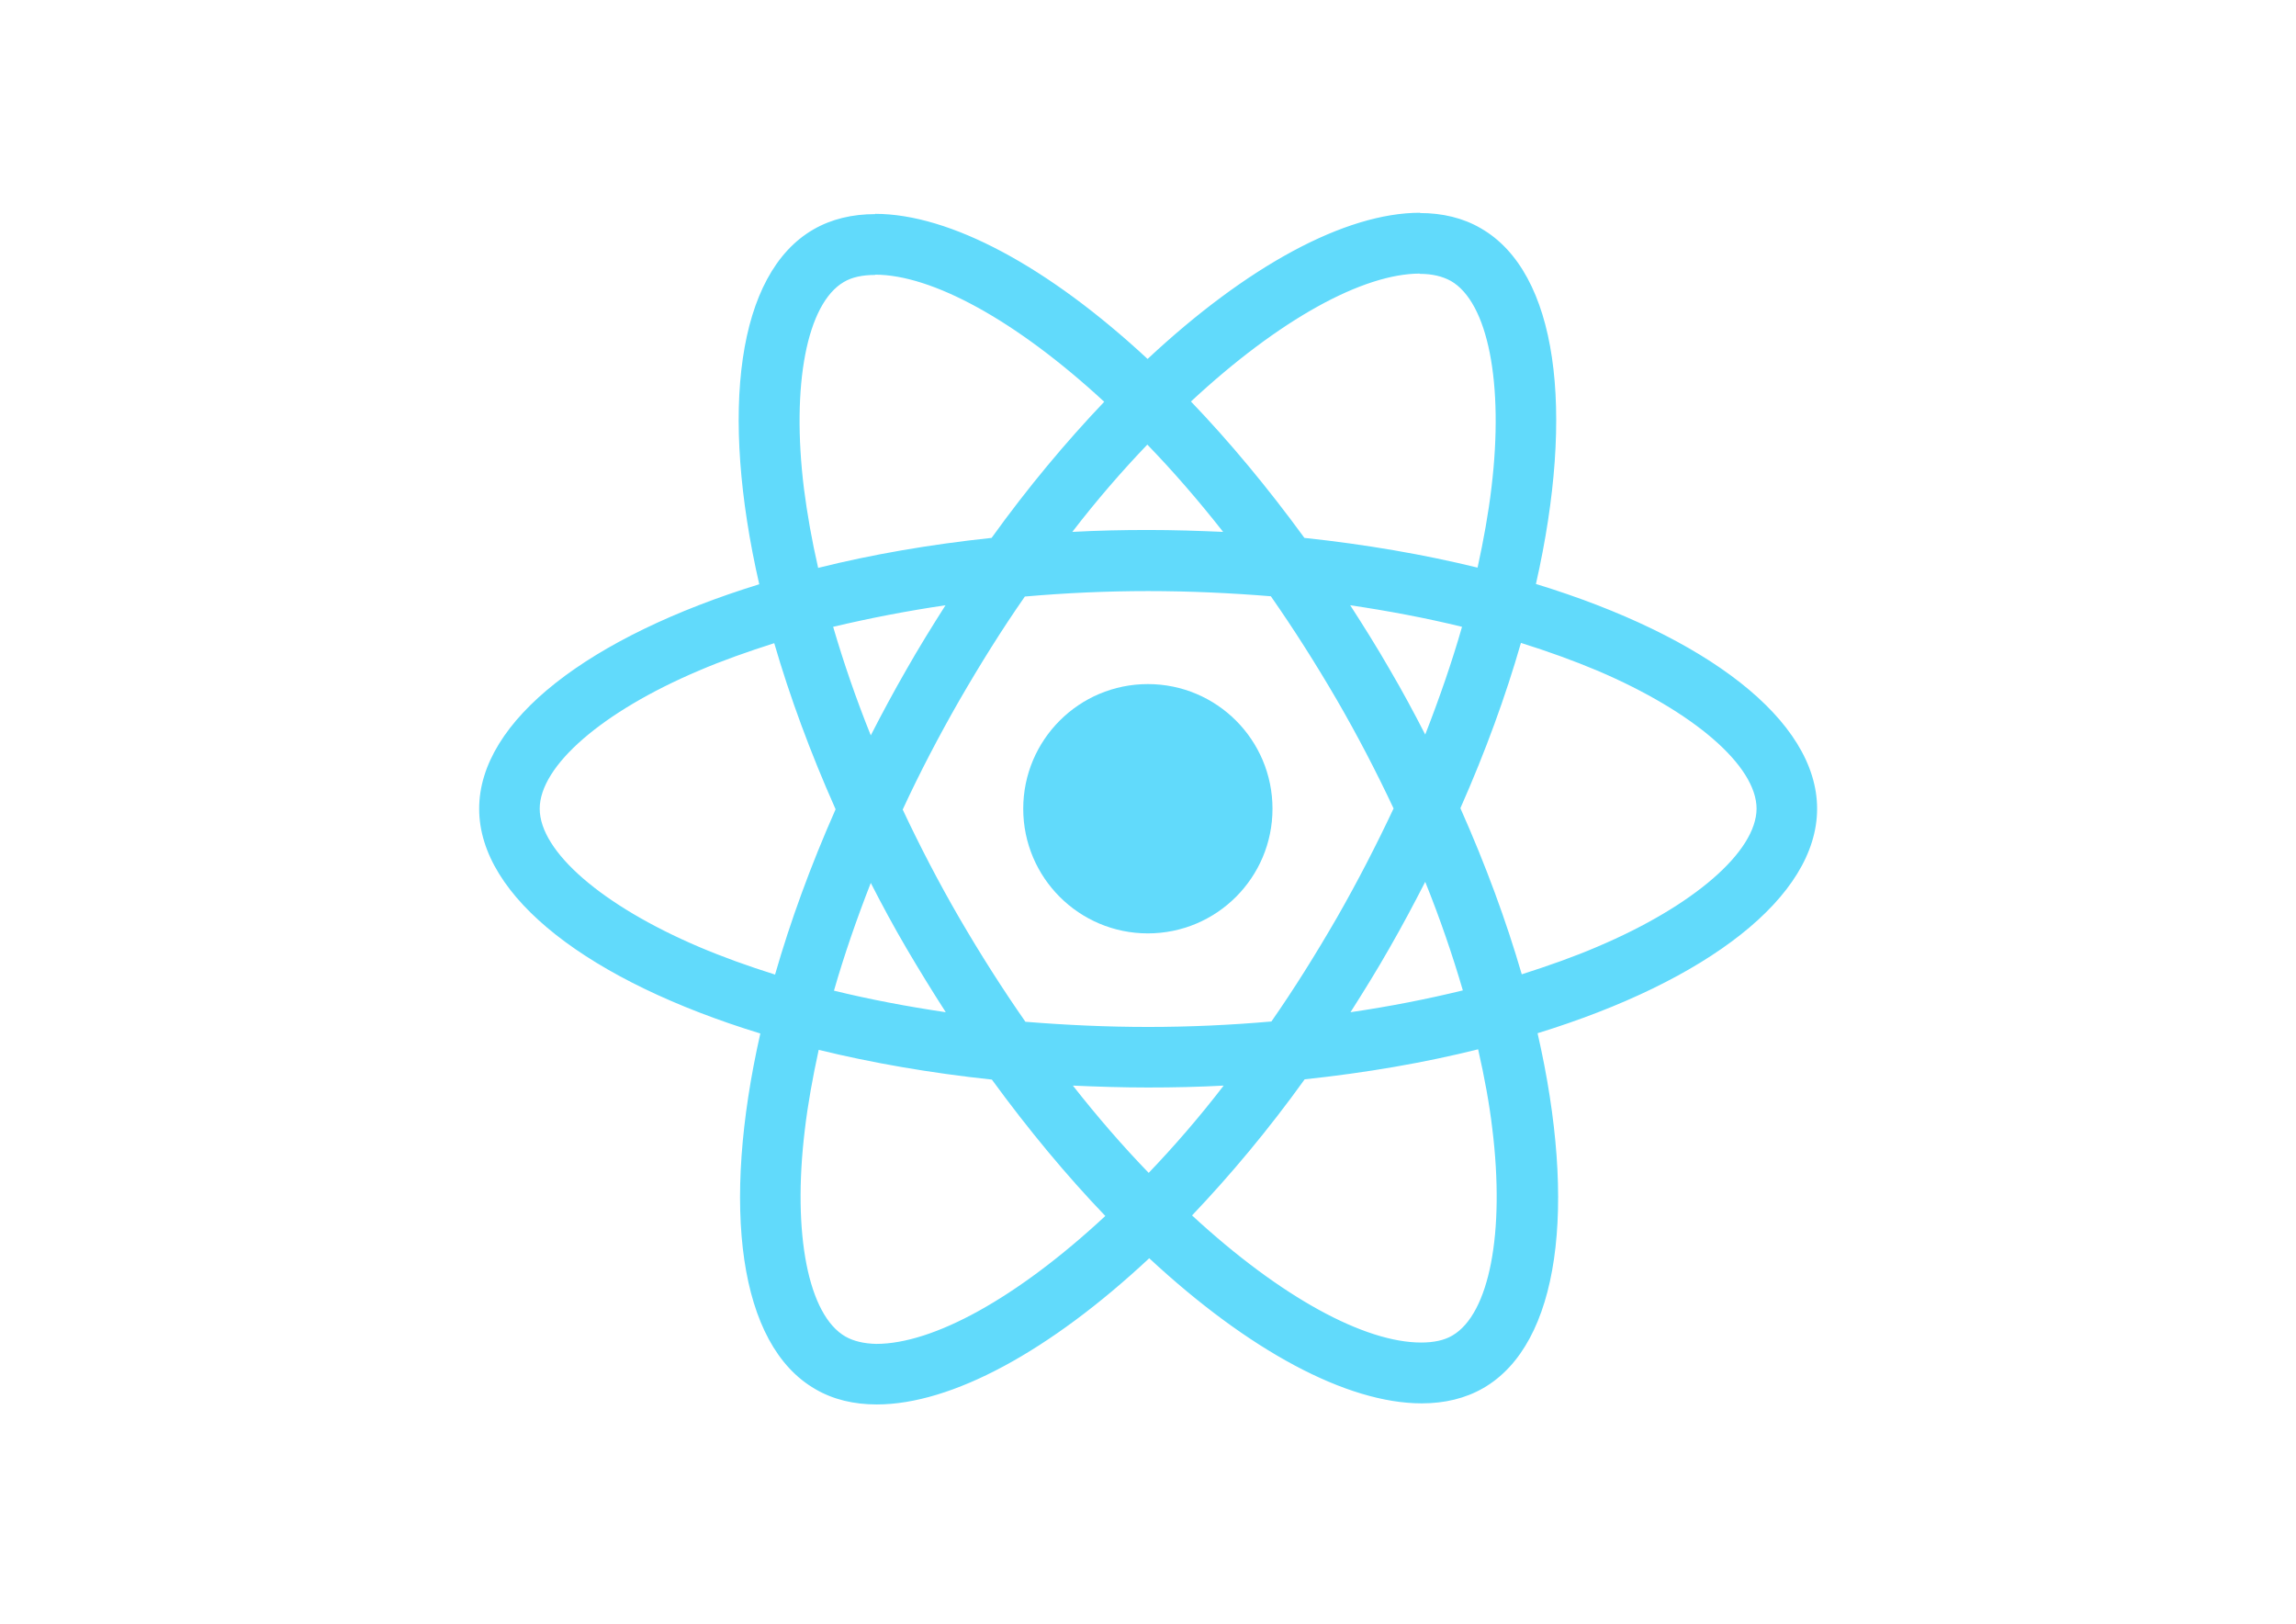
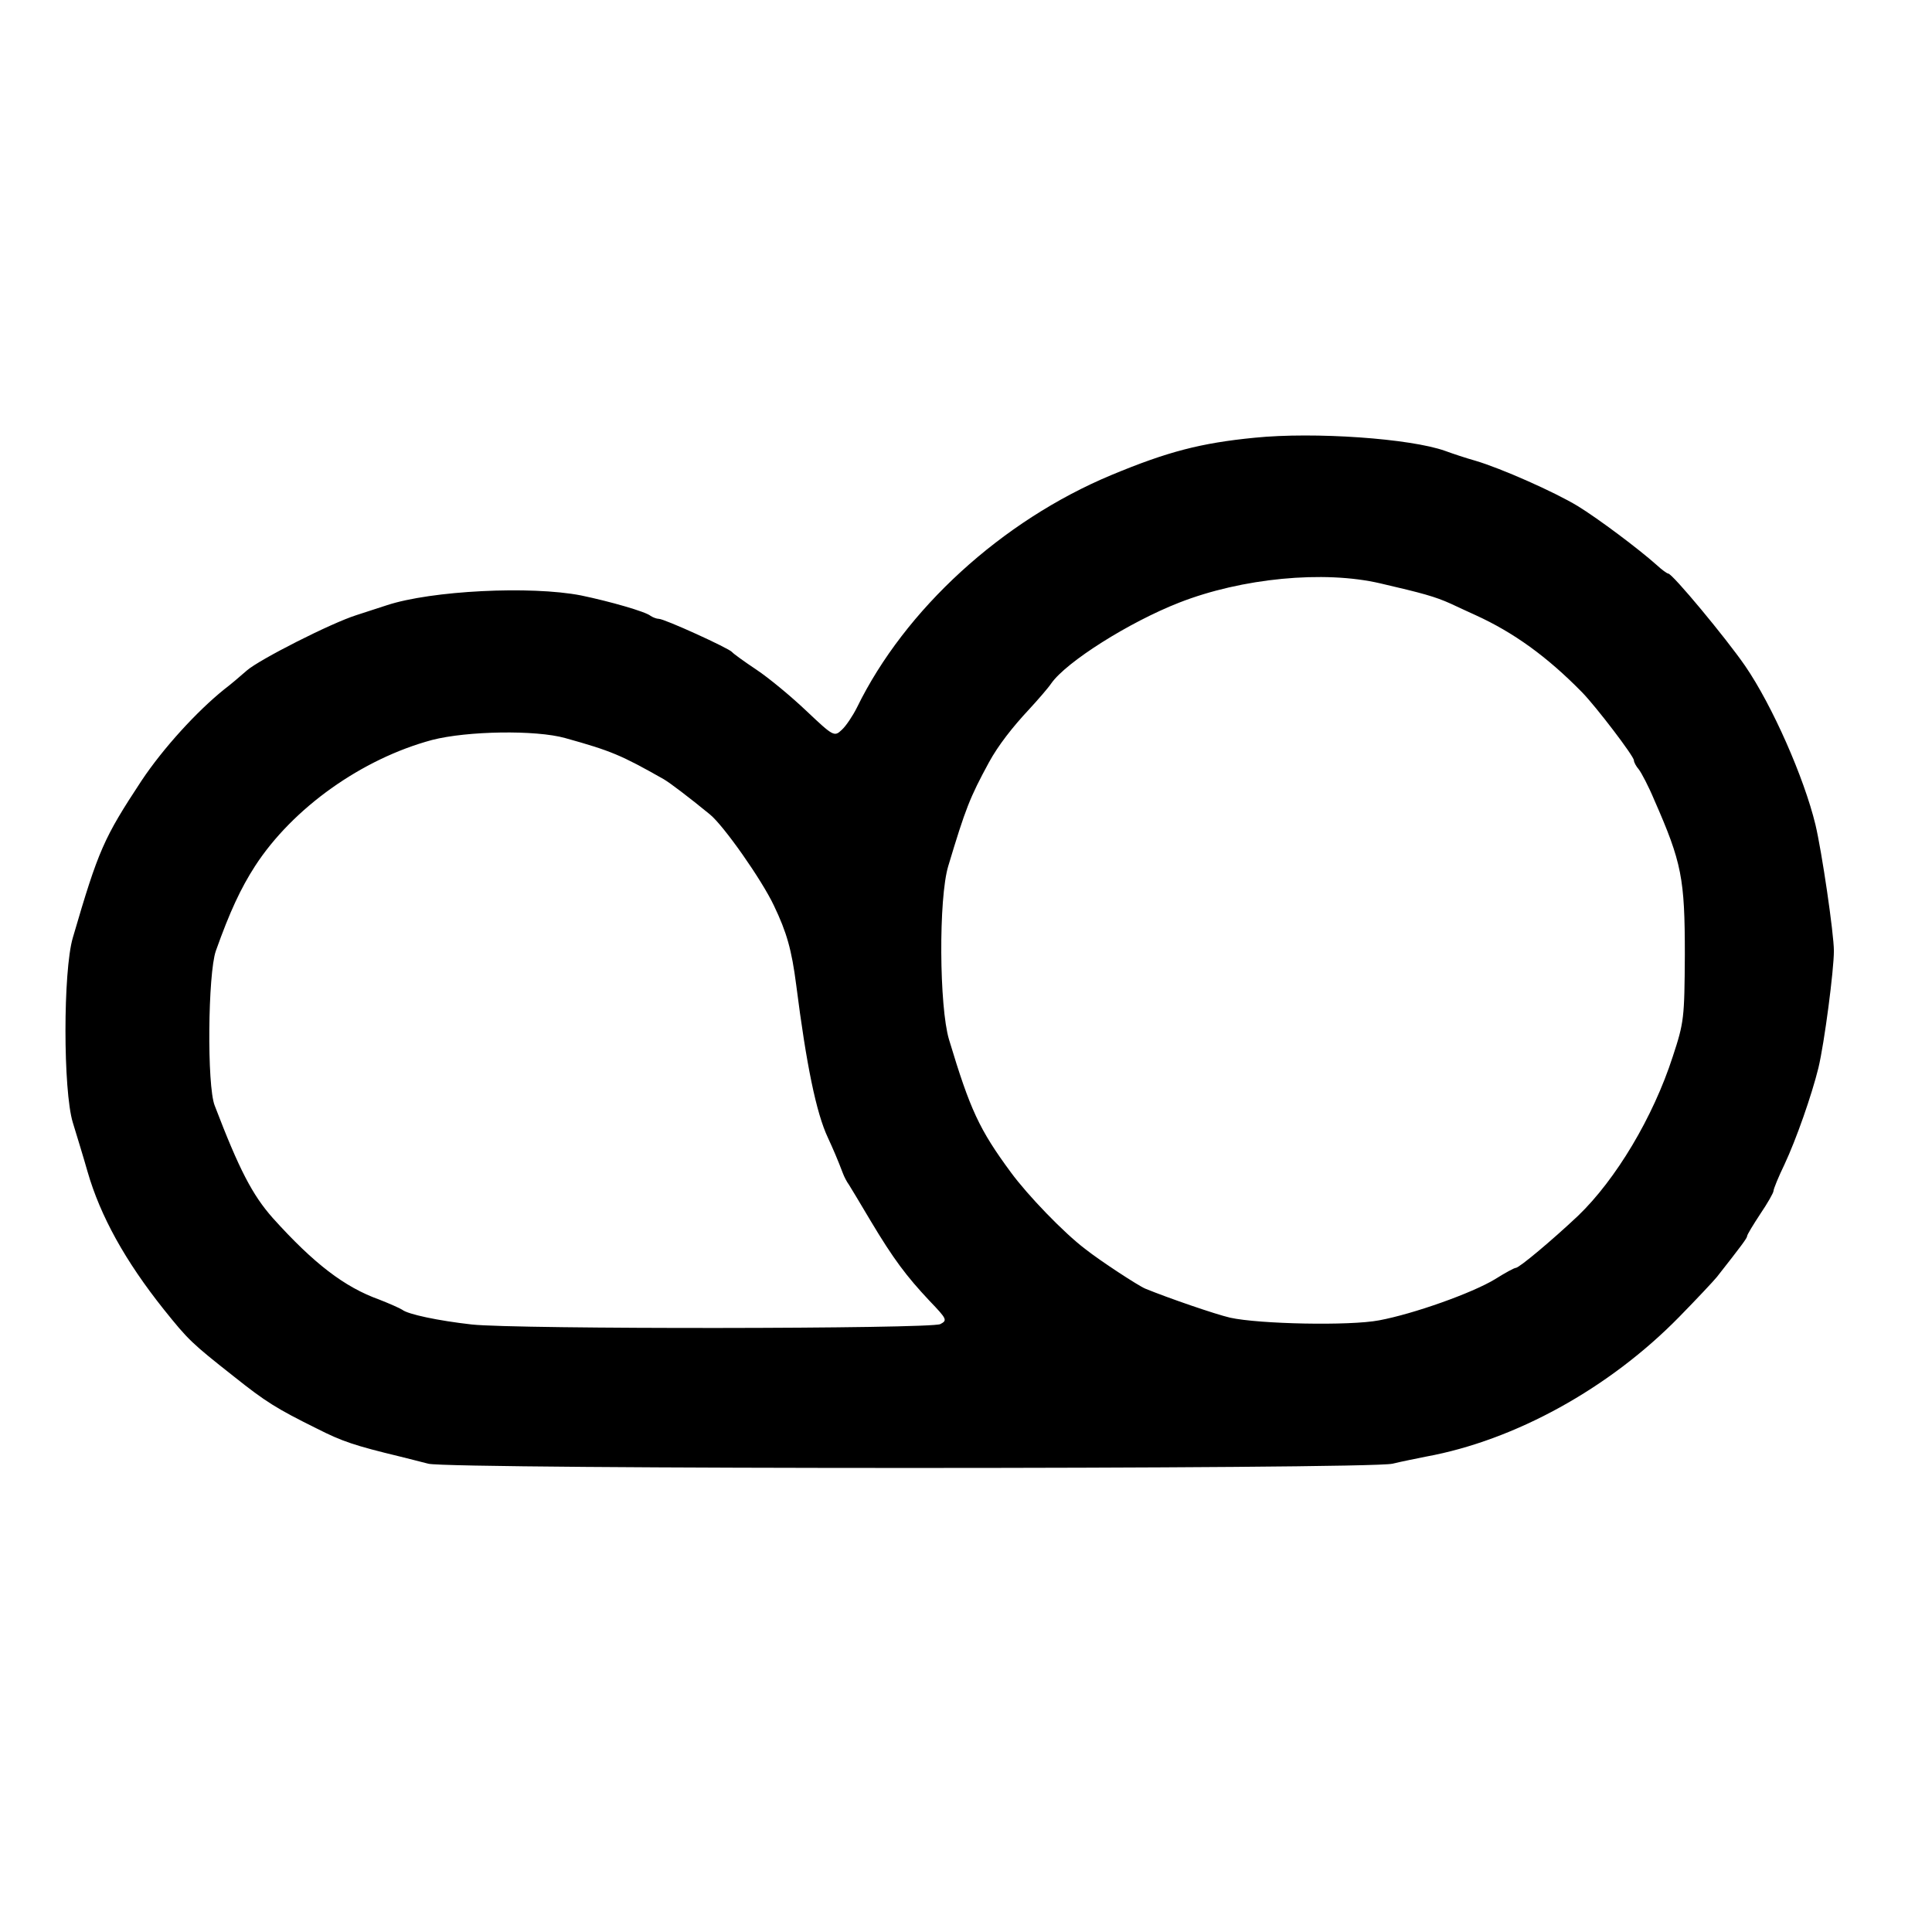
- <svg xmlns="http://www.w3.org/2000/svg" viewBox="0 0 841.9 595.3">
-   <g fill="#61DAFB">
-     <path d="M666.3 296.5c0-32.5-40.7-63.3-103.1-82.4 14.4-63.6 8-114.2-20.2-130.4-6.5-3.8-14.1-5.6-22.4-5.6v22.3c4.6 0 8.3.9 11.4 2.6 13.6 7.8 19.5 37.5 14.9 75.7-1.1 9.4-2.9 19.3-5.1 29.4-19.6-4.8-41-8.5-63.5-10.9-13.5-18.5-27.5-35.3-41.6-50 32.6-30.3 63.2-46.9 84-46.9V78c-27.5 0-63.5 19.6-99.9 53.6-36.4-33.8-72.4-53.2-99.9-53.2v22.3c20.7 0 51.4 16.5 84 46.6-14 14.7-28 31.4-41.3 49.9-22.6 2.4-44 6.1-63.6 11-2.3-10-4-19.7-5.2-29-4.7-38.2 1.1-67.9 14.6-75.8 3-1.8 6.9-2.6 11.5-2.6V78.5c-8.4 0-16 1.8-22.6 5.6-28.1 16.2-34.4 66.7-19.9 130.1-62.2 19.2-102.7 49.9-102.7 82.3 0 32.5 40.7 63.3 103.1 82.4-14.4 63.6-8 114.2 20.2 130.4 6.5 3.8 14.1 5.6 22.5 5.6 27.5 0 63.5-19.6 99.9-53.6 36.4 33.8 72.4 53.2 99.9 53.2 8.4 0 16-1.8 22.6-5.6 28.1-16.2 34.4-66.7 19.9-130.1 62-19.1 102.5-49.9 102.5-82.3zm-130.2-66.7c-3.7 12.9-8.3 26.2-13.5 39.5-4.1-8-8.4-16-13.1-24-4.6-8-9.5-15.8-14.4-23.4 14.2 2.1 27.9 4.7 41 7.9zm-45.8 106.5c-7.8 13.5-15.8 26.3-24.1 38.2-14.9 1.3-30 2-45.2 2-15.1 0-30.2-.7-45-1.9-8.3-11.9-16.4-24.6-24.2-38-7.6-13.1-14.5-26.4-20.8-39.8 6.2-13.4 13.2-26.8 20.7-39.9 7.8-13.5 15.8-26.3 24.1-38.2 14.9-1.3 30-2 45.2-2 15.1 0 30.2.7 45 1.9 8.3 11.9 16.4 24.6 24.2 38 7.6 13.1 14.5 26.4 20.8 39.8-6.3 13.4-13.2 26.8-20.7 39.9zm32.3-13c5.4 13.4 10 26.8 13.8 39.8-13.1 3.2-26.9 5.9-41.2 8 4.9-7.7 9.8-15.6 14.4-23.7 4.6-8 8.9-16.1 13-24.1zM421.2 430c-9.3-9.6-18.6-20.3-27.8-32 9 .4 18.2.7 27.5.7 9.4 0 18.7-.2 27.8-.7-9 11.7-18.3 22.4-27.5 32zm-74.4-58.9c-14.2-2.1-27.9-4.7-41-7.9 3.7-12.9 8.3-26.2 13.5-39.5 4.1 8 8.4 16 13.1 24 4.7 8 9.5 15.8 14.4 23.4zM420.7 163c9.3 9.6 18.6 20.3 27.8 32-9-.4-18.2-.7-27.5-.7-9.4 0-18.7.2-27.8.7 9-11.7 18.3-22.4 27.5-32zm-74 58.9c-4.9 7.7-9.8 15.6-14.4 23.7-4.6 8-8.9 16-13 24-5.4-13.4-10-26.8-13.8-39.8 13.1-3.1 26.9-5.8 41.2-7.9zm-90.5 125.2c-35.4-15.1-58.3-34.9-58.3-50.6 0-15.7 22.9-35.6 58.3-50.6 8.6-3.7 18-7 27.7-10.1 5.7 19.6 13.2 40 22.5 60.9-9.2 20.8-16.6 41.1-22.2 60.6-9.9-3.1-19.3-6.5-28-10.2zM310 490c-13.6-7.8-19.5-37.5-14.9-75.7 1.1-9.4 2.9-19.3 5.1-29.4 19.6 4.8 41 8.5 63.5 10.9 13.5 18.5 27.5 35.3 41.6 50-32.6 30.3-63.2 46.9-84 46.9-4.5-.1-8.3-1-11.3-2.7zm237.2-76.2c4.7 38.2-1.1 67.9-14.6 75.8-3 1.8-6.9 2.6-11.5 2.6-20.7 0-51.4-16.5-84-46.6 14-14.7 28-31.4 41.3-49.9 22.6-2.4 44-6.1 63.6-11 2.3 10.1 4.1 19.8 5.2 29.1zm38.5-66.7c-8.6 3.7-18 7-27.7 10.1-5.7-19.6-13.2-40-22.5-60.9 9.2-20.8 16.6-41.1 22.2-60.6 9.9 3.1 19.3 6.5 28.1 10.2 35.4 15.1 58.3 34.9 58.3 50.6-.1 15.7-23 35.6-58.4 50.6zM320.8 78.4z" />
-     <circle cx="420.9" cy="296.5" r="45.7" />
-     <path d="M520.5 78.1z" />
+ <svg xmlns="http://www.w3.org/2000/svg" version="1.0" width="512pt" height="512pt" viewBox="0 0 512 512" preserveAspectRatio="xMidYMid meet">
+   <g transform="translate(0,512) scale(0.1,-0.1)" fill="#000000" stroke="none">
+     <path d="M3325 3960 c-143 -14 -231 -37 -380 -99 -290 -121 -547 -356 -674 -616 -11 -22 -29 -49 -40 -59 -20 -19 -22 -18 -94 50 -40 38 -99 87 -132 109 -33 22 -62 43 -65 47 -8 10 -179 88 -194 88 -6 0 -16 4 -22 8 -13 11 -107 38 -184 54 -133 26 -397 13 -515 -26 -22 -7 -58 -19 -80 -26 -67 -21 -258 -118 -291 -147 -17 -15 -44 -38 -60 -50 -72 -58 -161 -155 -219 -242 -100 -152 -114 -183 -182 -416 -26 -88 -26 -405 0 -490 10 -33 28 -91 39 -130 34 -118 100 -237 202 -365 65 -81 73 -89 186 -178 84 -67 113 -85 220 -138 67 -34 100 -45 220 -74 19 -5 53 -13 75 -19 56 -15 2493 -15 2555 0 25 6 65 14 90 19 234 43 484 180 670 370 47 48 92 96 100 106 66 84 80 103 80 108 0 4 16 30 35 59 19 28 35 56 35 61 0 5 13 37 29 70 31 66 72 183 90 256 16 67 41 259 41 310 0 46 -32 264 -49 335 -30 124 -114 315 -186 420 -51 74 -193 245 -204 245 -3 0 -17 10 -31 23 -47 42 -155 123 -209 156 -61 37 -203 100 -271 120 -25 7 -61 19 -80 26 -92 33 -347 51 -505 35z m333 -386 c112 -26 145 -35 187 -54 22 -10 51 -24 65 -30 101 -46 190 -110 283 -205 37 -38 137 -169 137 -180 0 -5 6 -16 13 -24 7 -9 26 -45 41 -81 73 -166 81 -208 81 -410 -1 -168 -2 -179 -32 -270 -52 -161 -151 -326 -251 -422 -69 -65 -156 -138 -165 -138 -4 0 -28 -13 -55 -30 -61 -37 -216 -92 -307 -109 -78 -15 -318 -10 -395 7 -39 9 -164 52 -225 77 -19 8 -120 74 -159 105 -57 43 -153 143 -197 203 -84 114 -108 166 -164 352 -26 87 -28 374 -2 460 46 153 57 181 108 275 24 44 62 93 107 141 23 25 50 56 58 68 40 57 206 162 339 214 166 65 383 86 533 51z m-2160 -410 c122 -34 148 -45 261 -109 17 -10 67 -48 122 -93 37 -30 138 -174 170 -242 34 -71 47 -117 59 -210 27 -212 53 -339 84 -405 13 -28 26 -58 40 -95 3 -8 10 -22 16 -30 5 -8 31 -51 57 -95 61 -102 95 -147 156 -212 47 -49 48 -52 29 -62 -25 -13 -1125 -14 -1242 -1 -89 10 -169 27 -184 39 -6 4 -33 16 -61 27 -92 33 -173 95 -282 216 -54 61 -89 128 -154 298 -21 53 -18 350 3 410 37 104 66 166 104 225 100 154 283 284 469 334 93 24 275 27 353 5z" />
  </g>
</svg>
